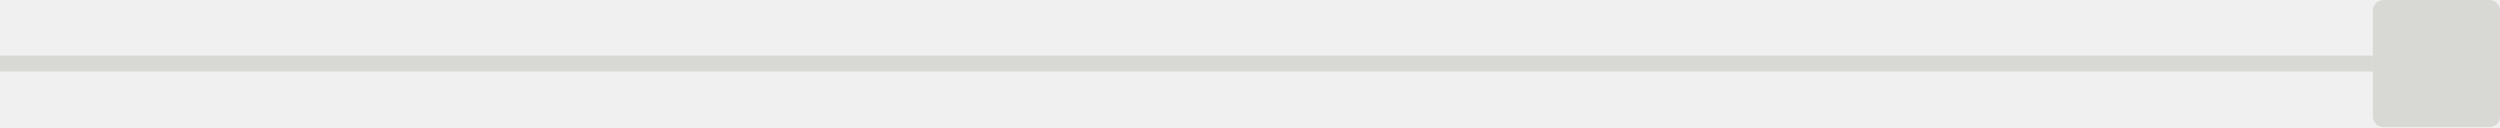
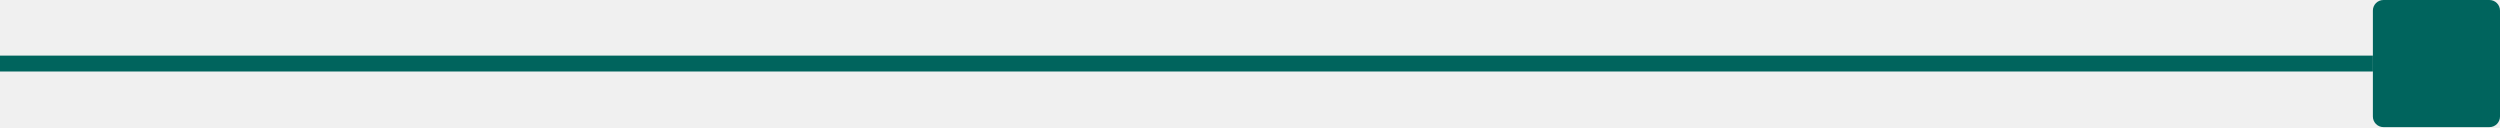
<svg xmlns="http://www.w3.org/2000/svg" width="472" height="24" viewBox="0 0 472 24" fill="none">
  <mask id="path-1-inside-1_2161_2767" fill="white">
    <rect x="448" width="24" height="24" rx="2" />
  </mask>
-   <rect x="448" width="24" height="24" rx="2" stroke="#d8d8d5" fill="#d8d8d5" stroke-width="6" mask="url(#path-1-inside-1_2161_2767)" />
-   <path d="M0 12H448" stroke="#d8d8d5" stroke-width="3" />
+   <rect x="448" width="24" height="24" rx="2" stroke="#00645d" fill="#00645d" stroke-width="6" mask="url(#path-1-inside-1_2161_2767)" />
+   <path d="M0 12H448" stroke="#00645d" stroke-width="3" />
</svg>
